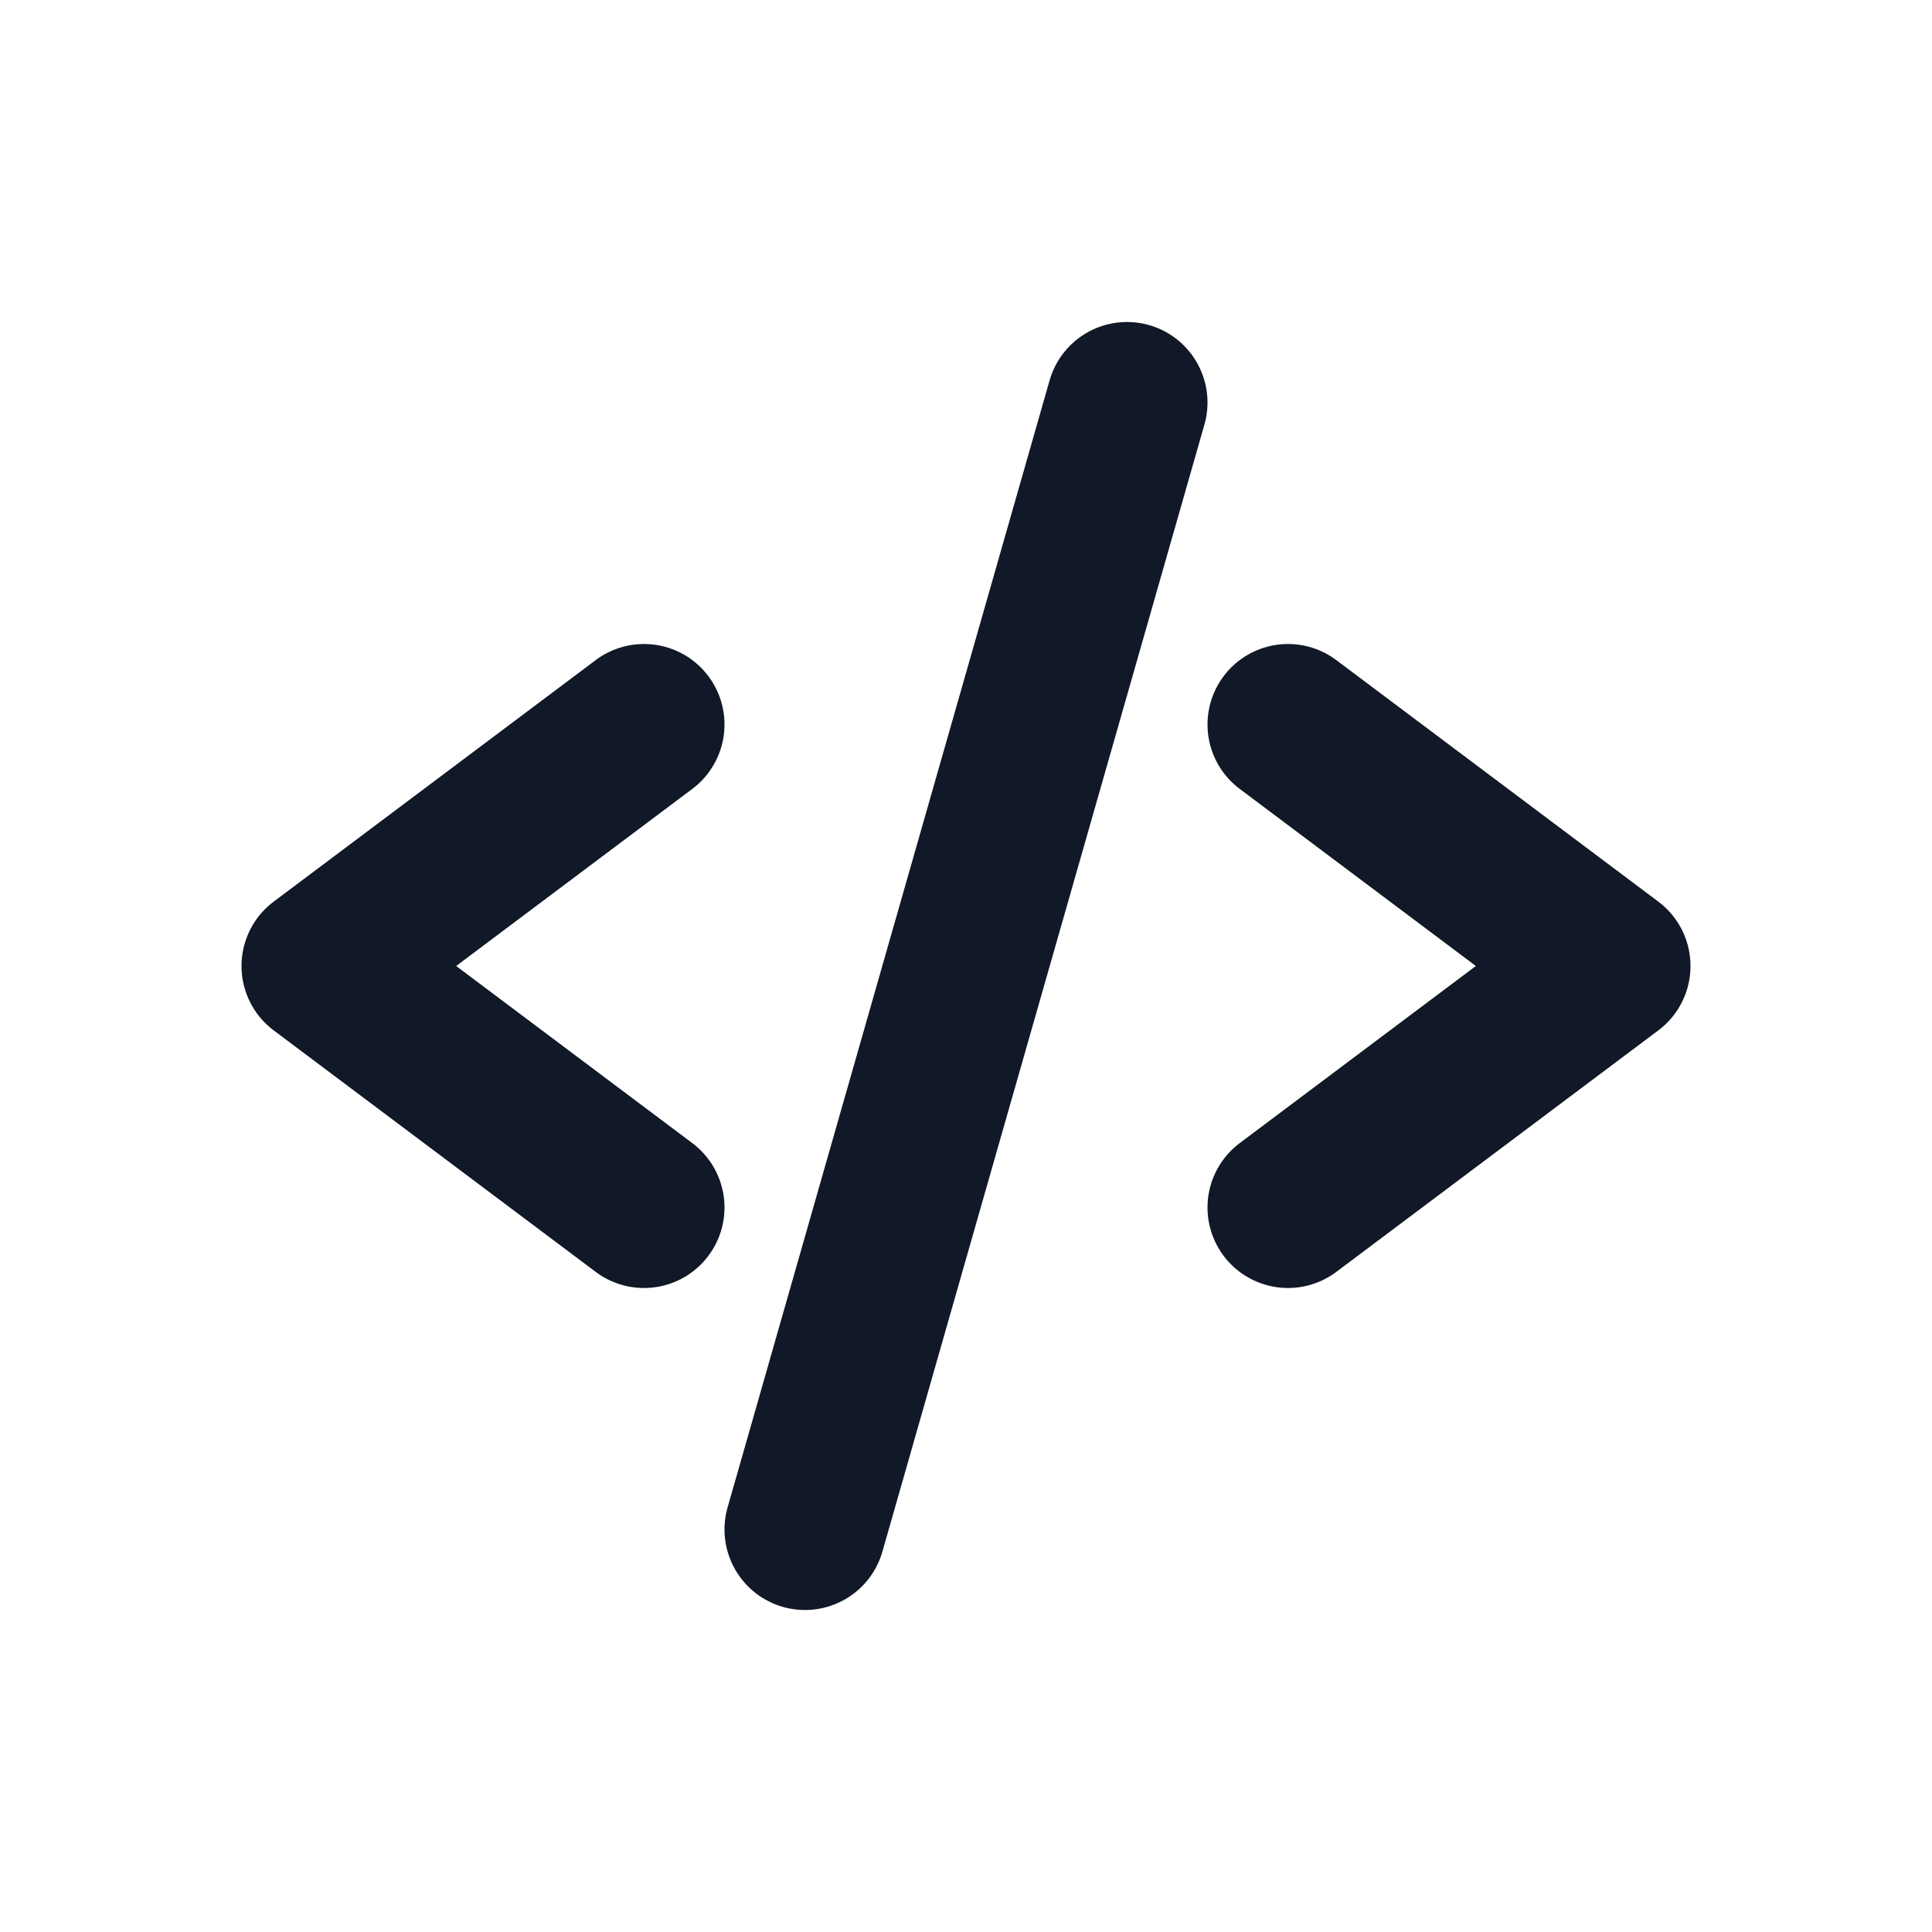
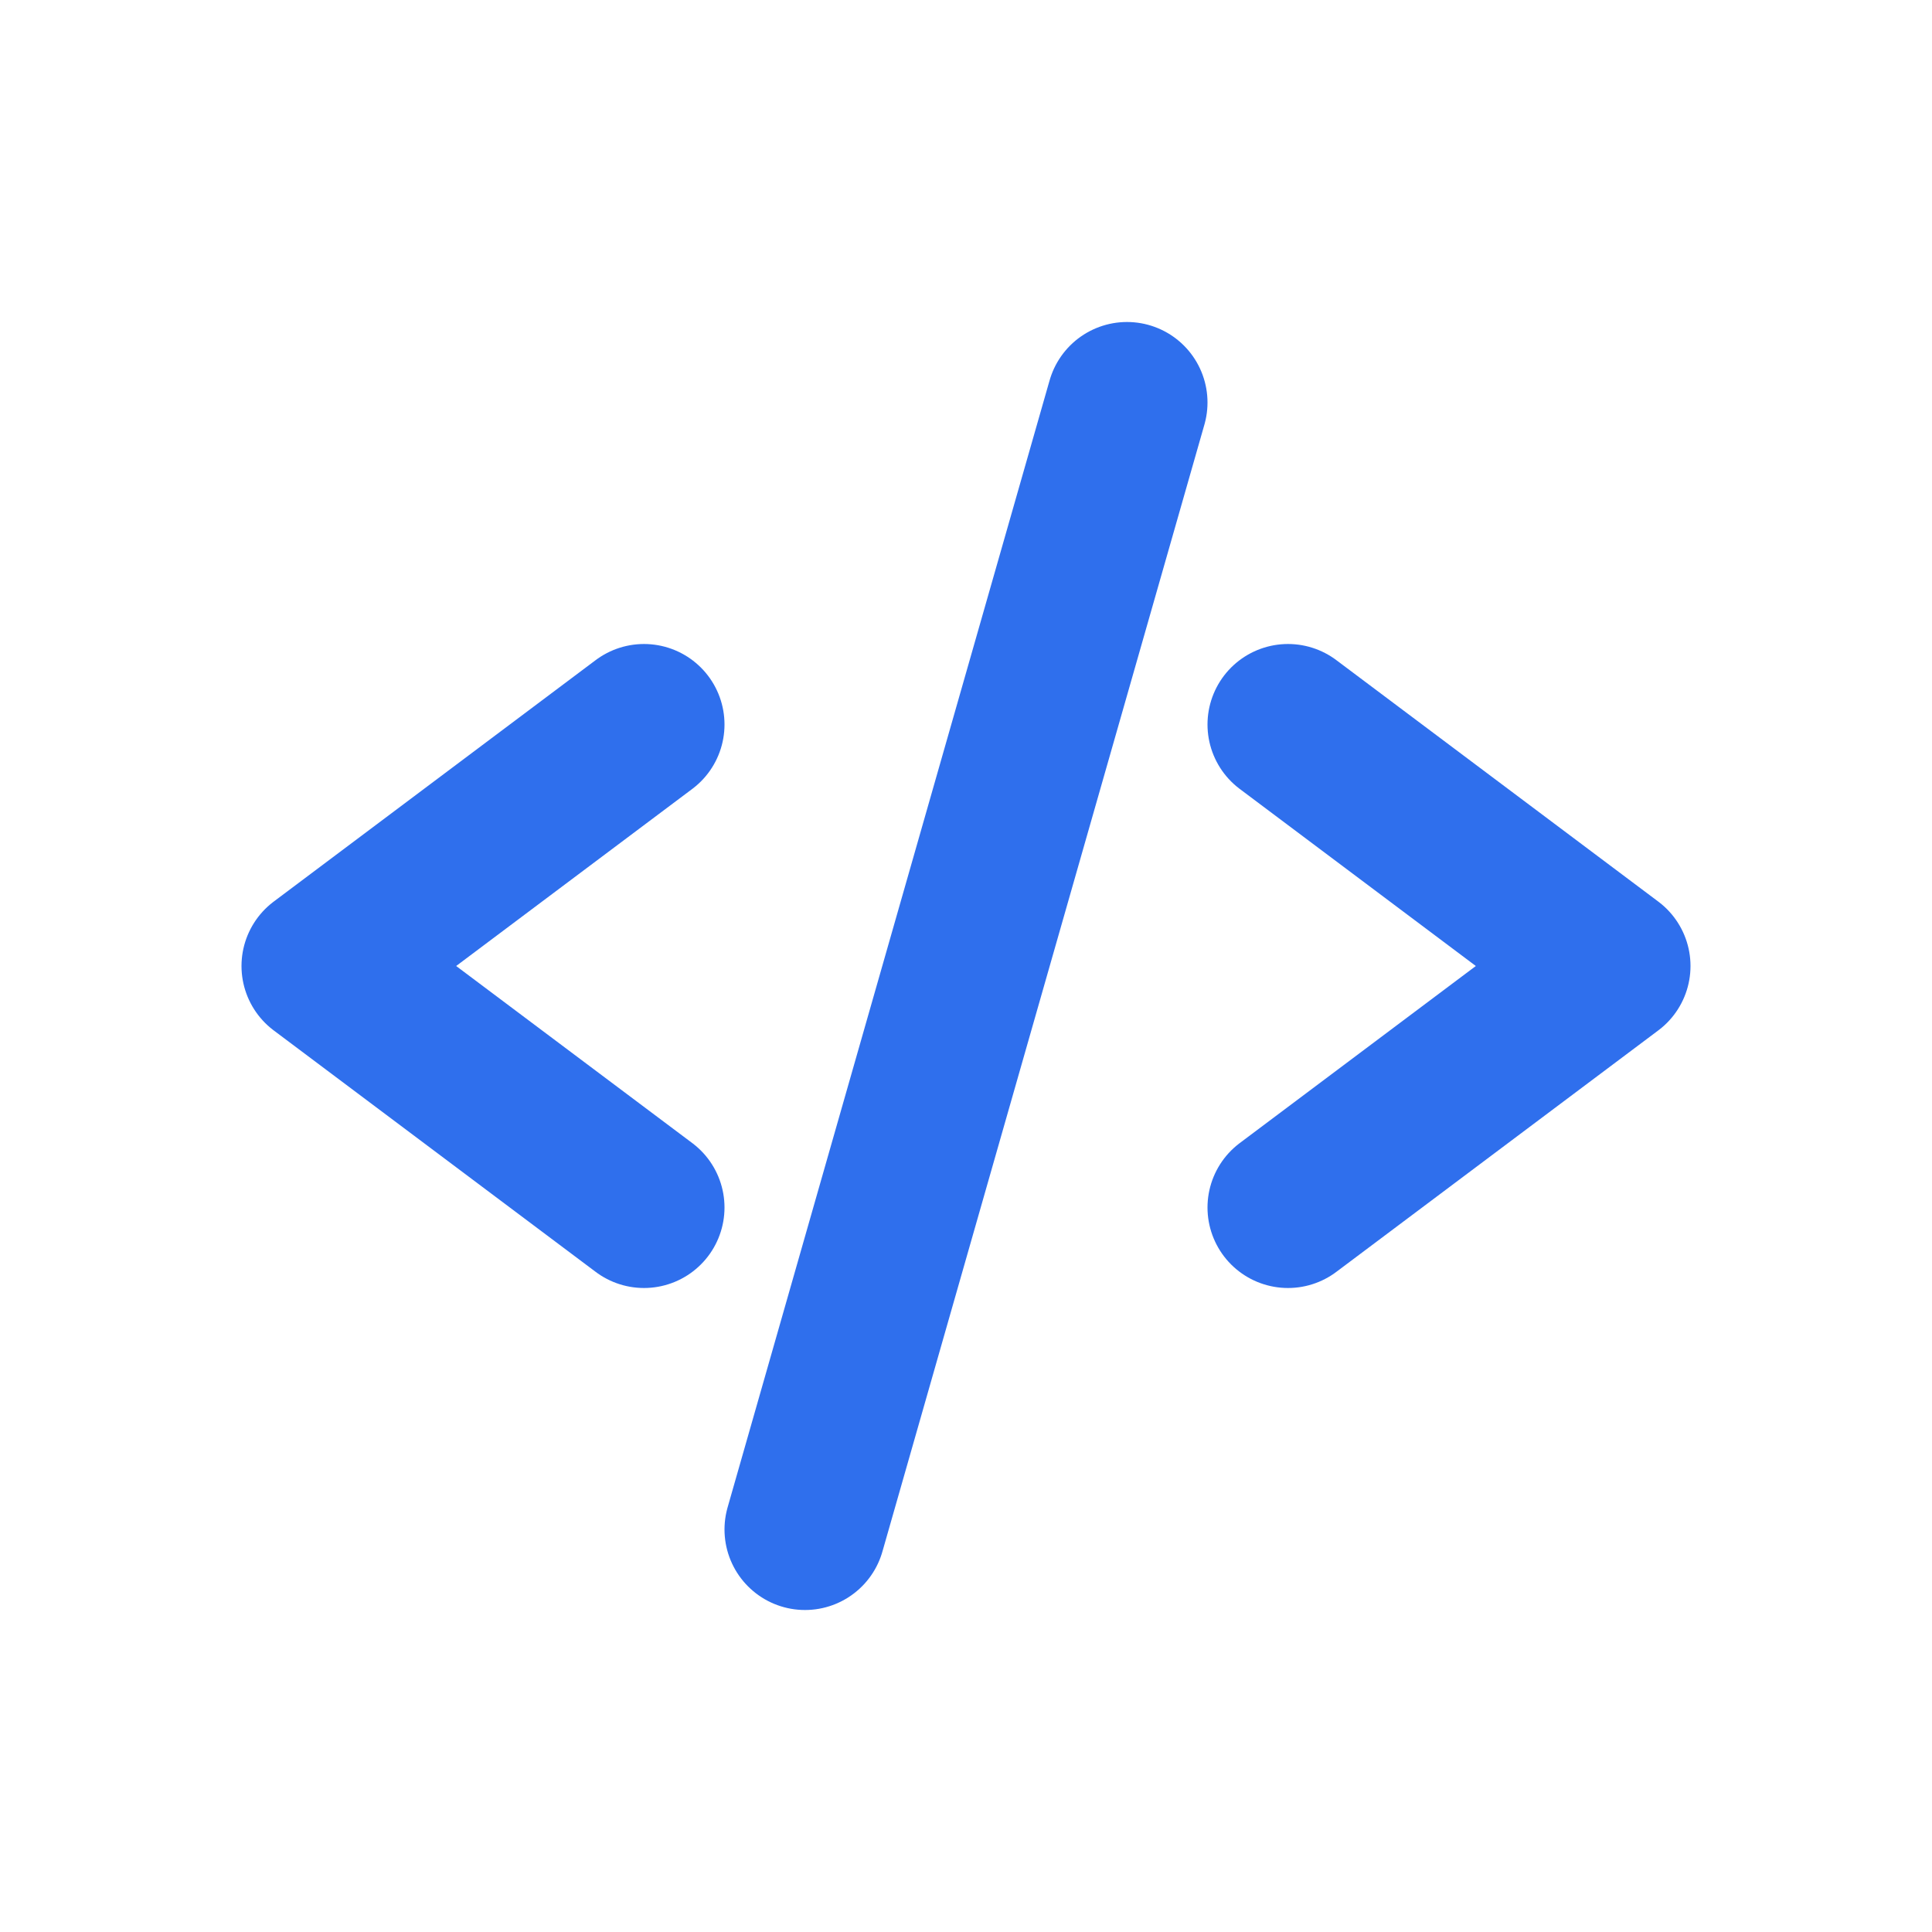
- <svg xmlns="http://www.w3.org/2000/svg" viewBox="0 0 24 24" fill="none" stroke="#111827" stroke-width="2" stroke-linecap="round" stroke-linejoin="round">
+ <svg xmlns="http://www.w3.org/2000/svg" viewBox="0 0 24 24" fill="none" stroke="#2F6FED" stroke-width="2" stroke-linecap="round" stroke-linejoin="round">
  <path d="m8 9-4 3 4 3" />
  <path d="m16 9 4 3-4 3" />
  <path d="m14 5-4 14" />
</svg>
